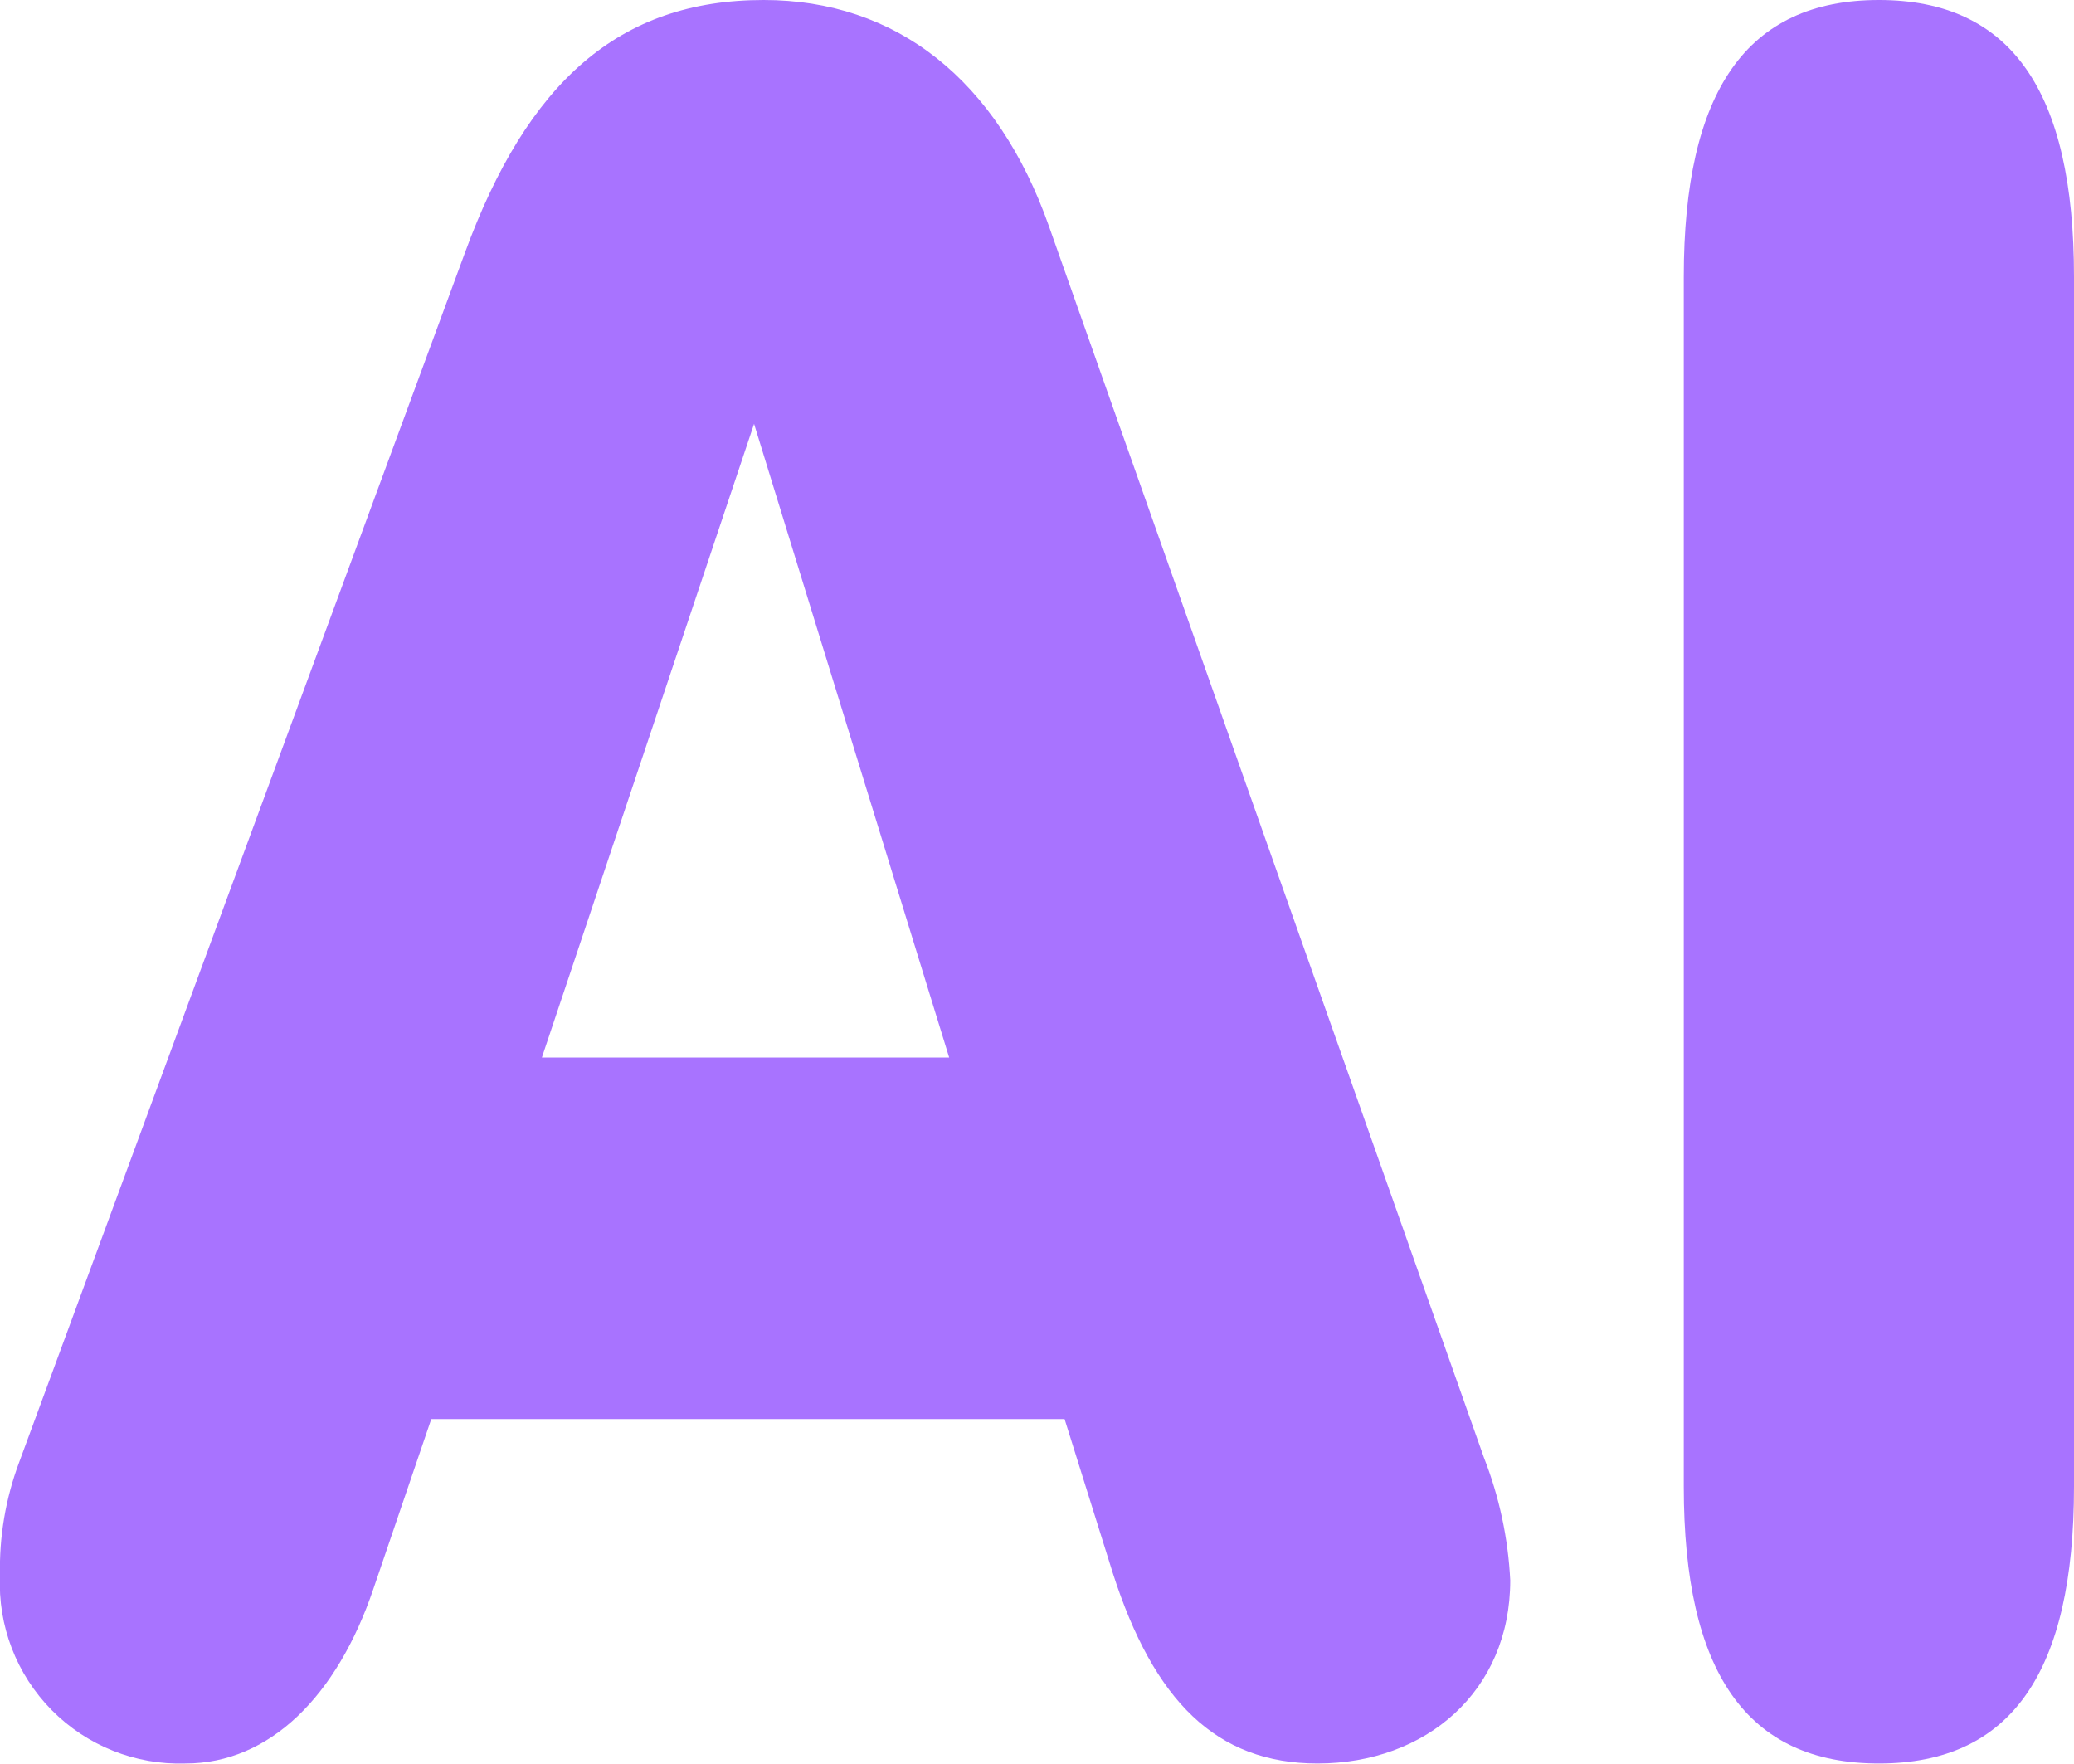
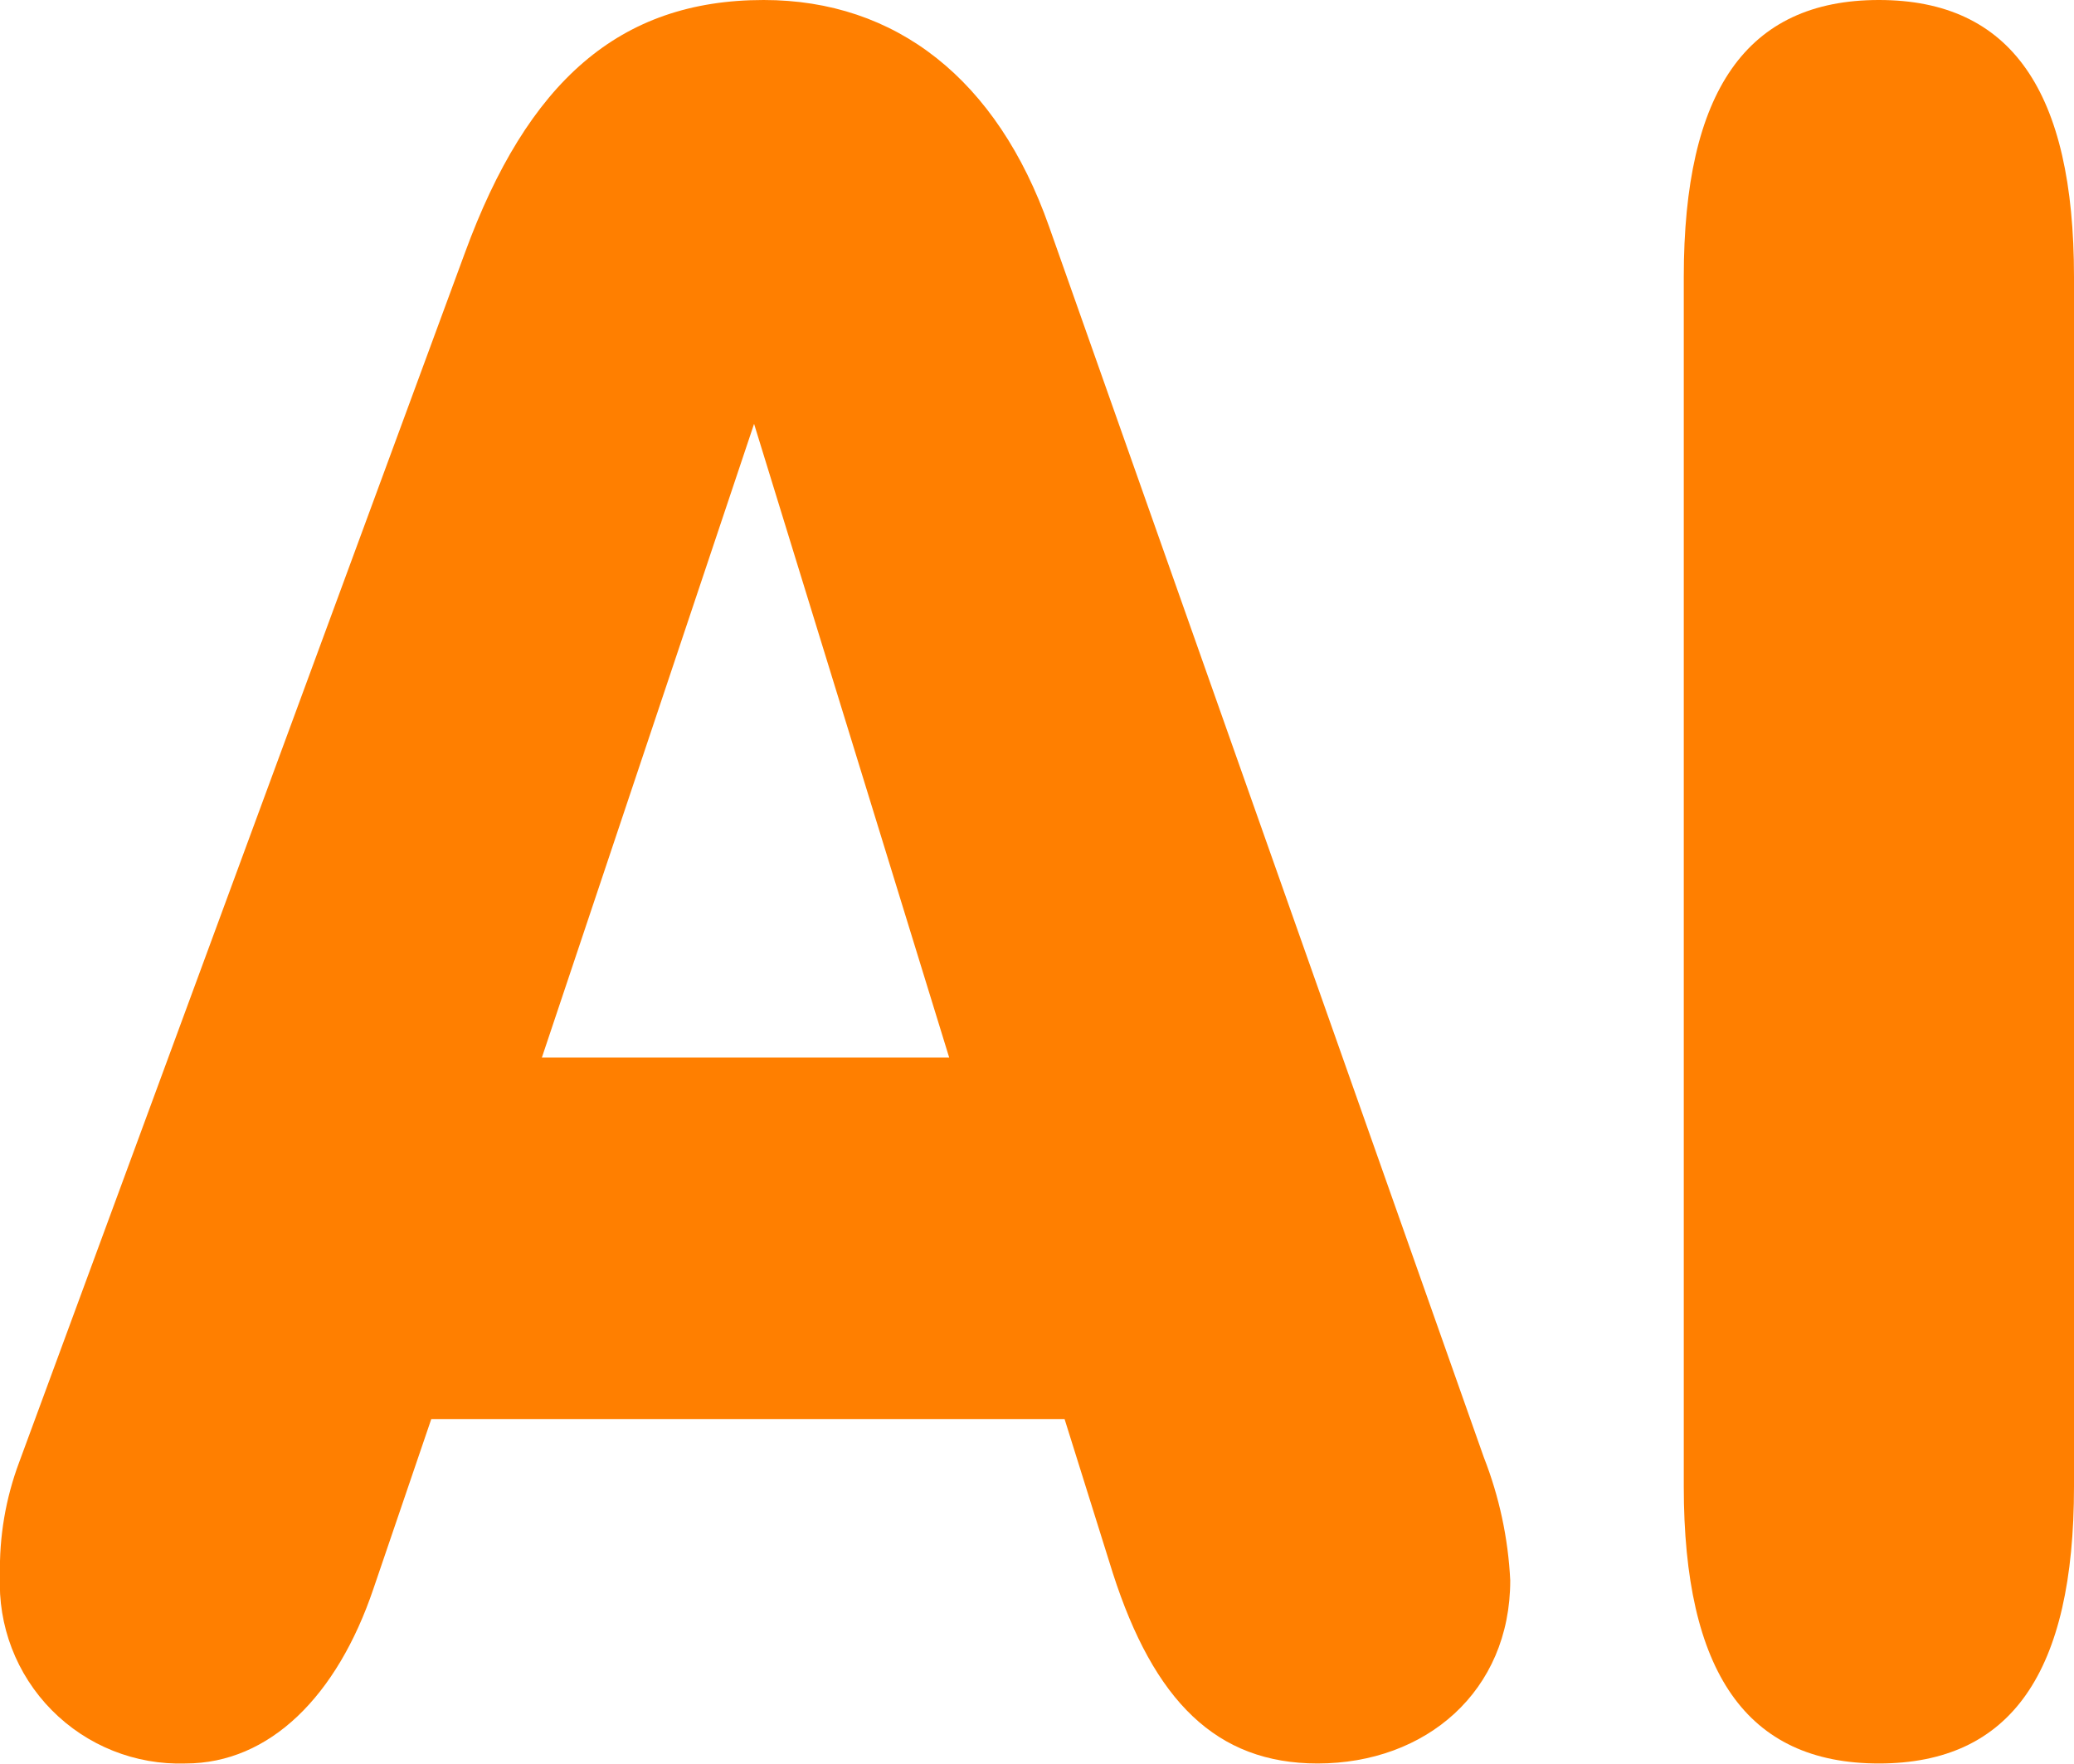
<svg xmlns="http://www.w3.org/2000/svg" id="Слой_1" data-name="Слой 1" viewBox="0 0 69.2 58.83">
  <defs>
-     <style>.cls-1{fill:#a873ff;}</style>
+     <style>.cls-1{fill:#ff7f00;}</style>
  </defs>
  <path class="cls-1" d="M35,7.55,49.51,48.62a13,13,0,0,1,.88,4.1c0,3.7-2.81,6.11-6.43,6.11-3.38,0-5.46-2.09-6.83-6.35l-1.61-5.14H14.39L12.46,53C11.25,56.58,9,58.83,6.19,58.83A6,6,0,0,1,0,52.56a10.1,10.1,0,0,1,.64-3.78L15.51,8.44C17.6,2.73,20.66,0,25.48,0,29.9,0,33.27,2.65,35,7.55ZM31.67,35.28,25.16,14.14,18.08,35.28Z" />
  <path class="cls-1" d="M69.2,9.24V49.59c0,6.19-2.09,9.24-6.51,9.24s-6.51-3.05-6.51-9.24V9.24C56.18,3.05,58.27,0,62.69,0S69.2,3.05,69.2,9.24Z" />
</svg>
